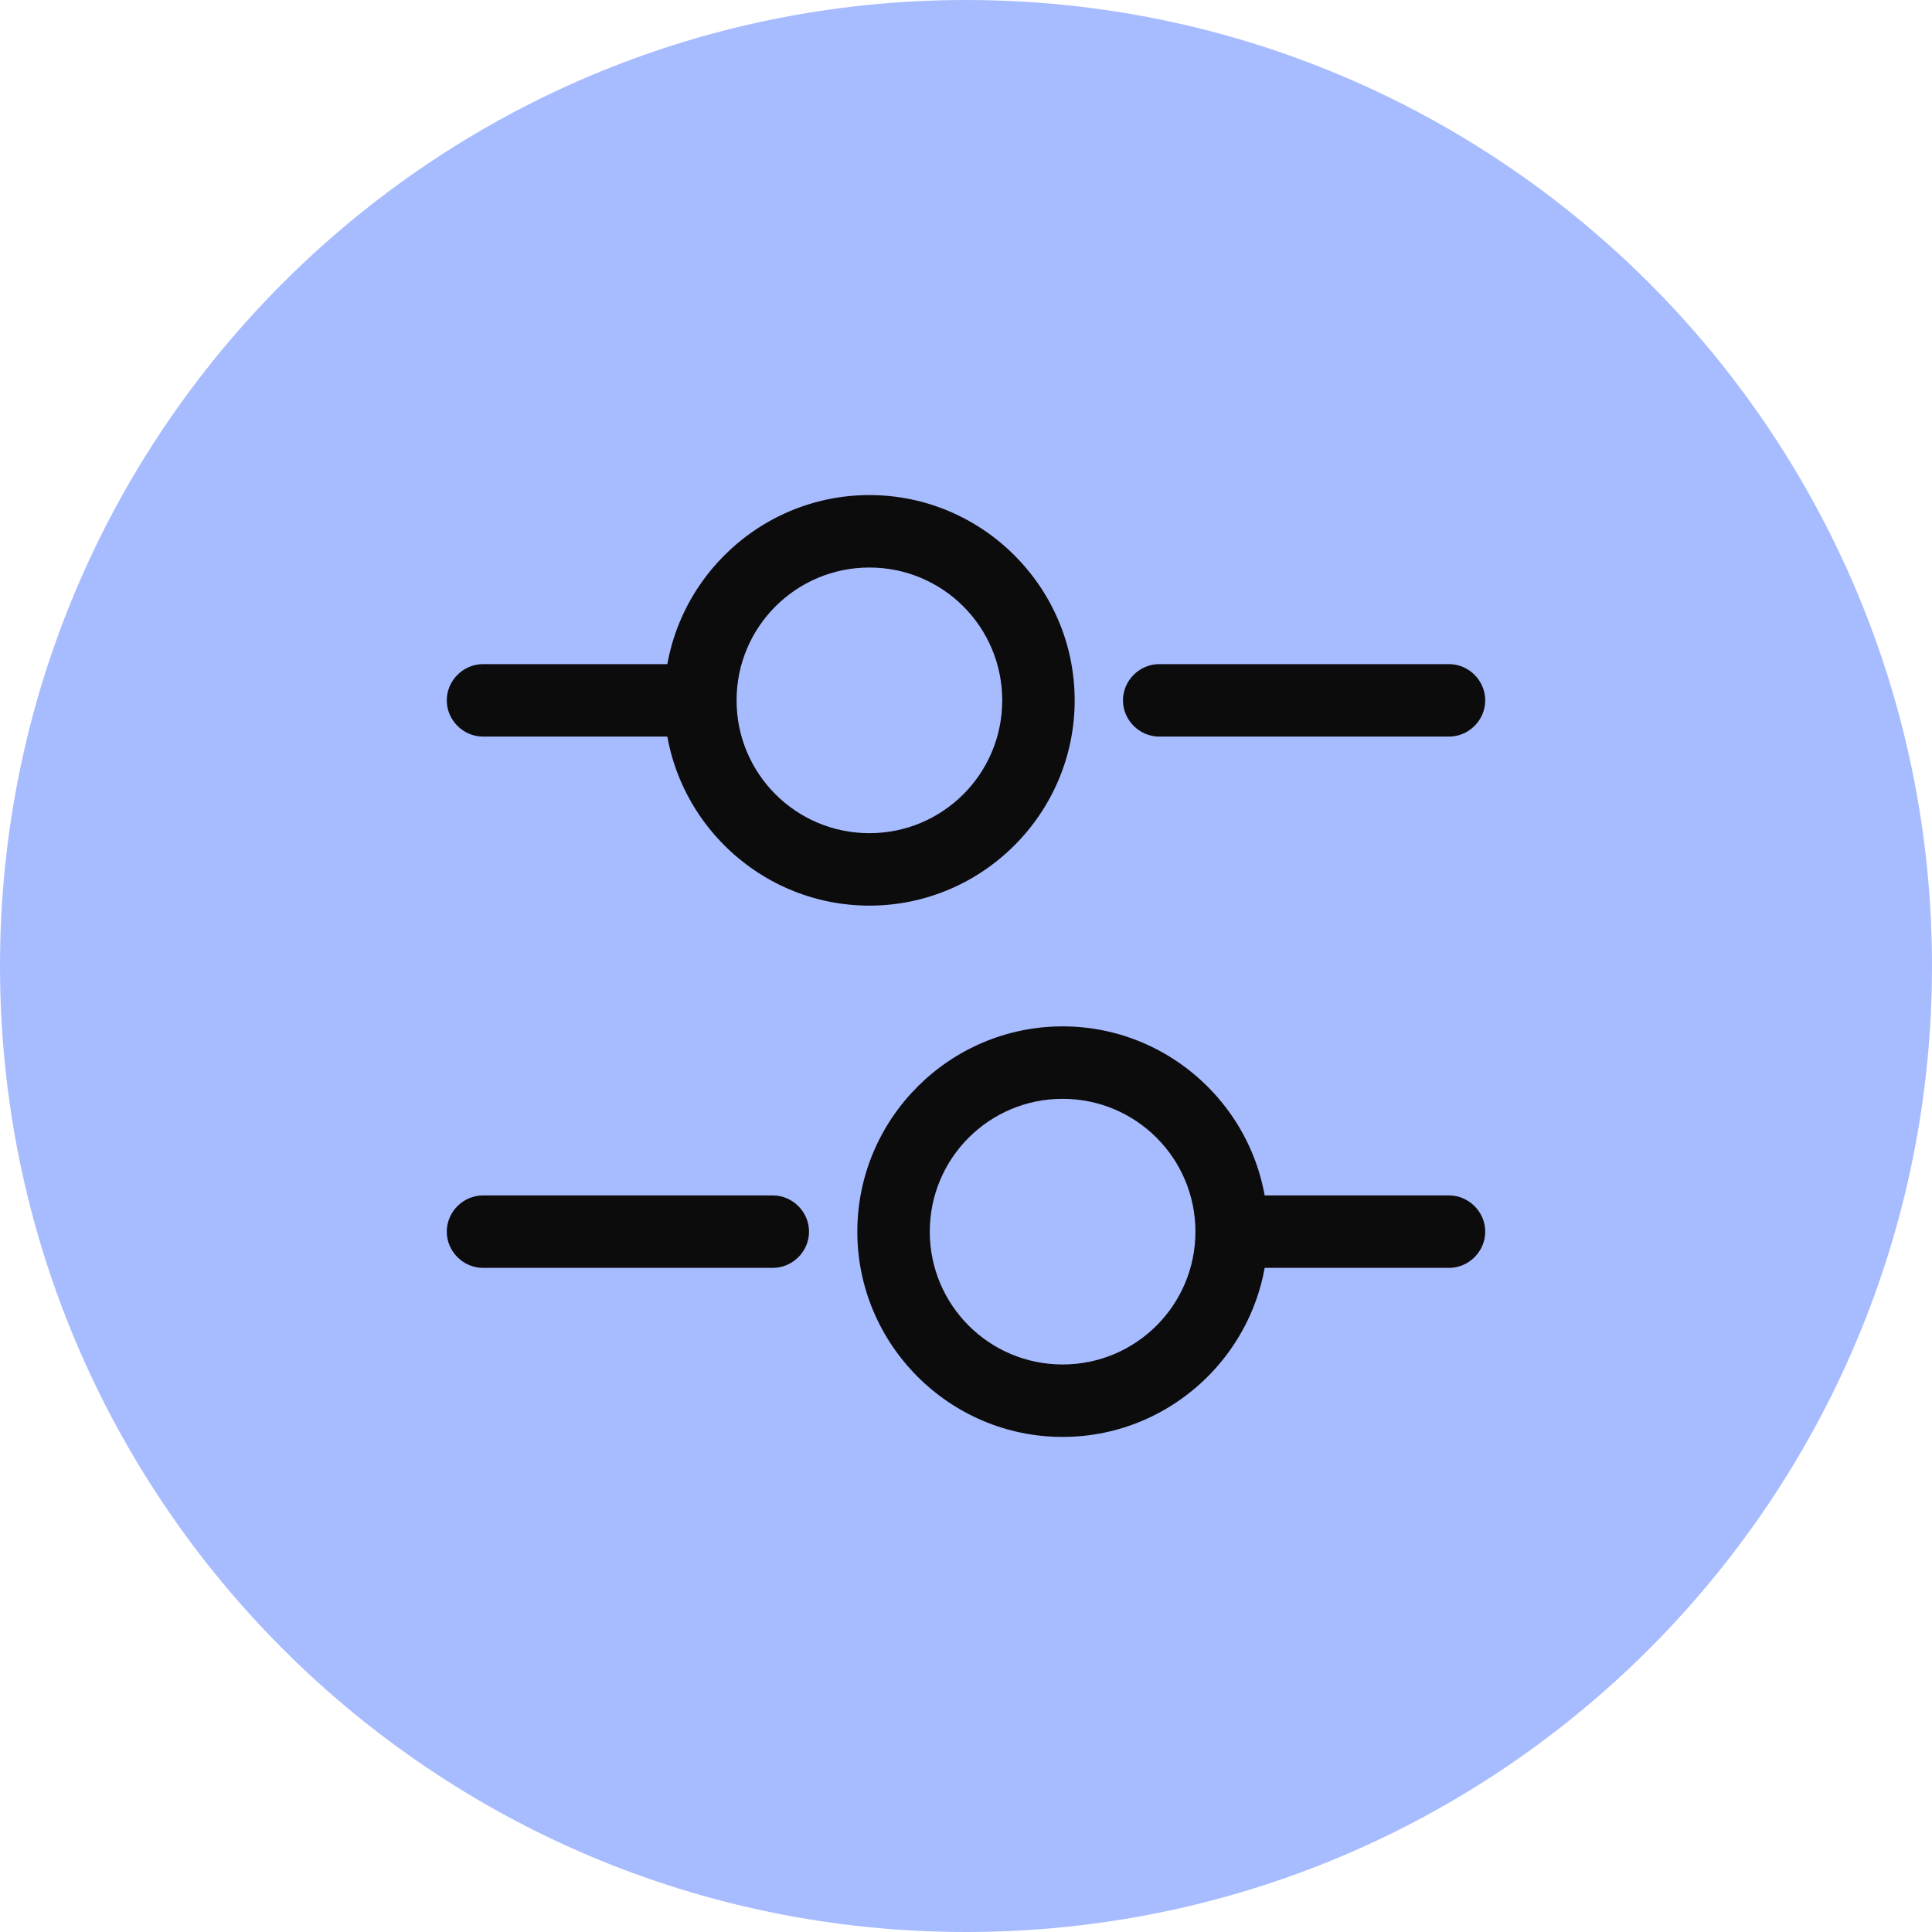
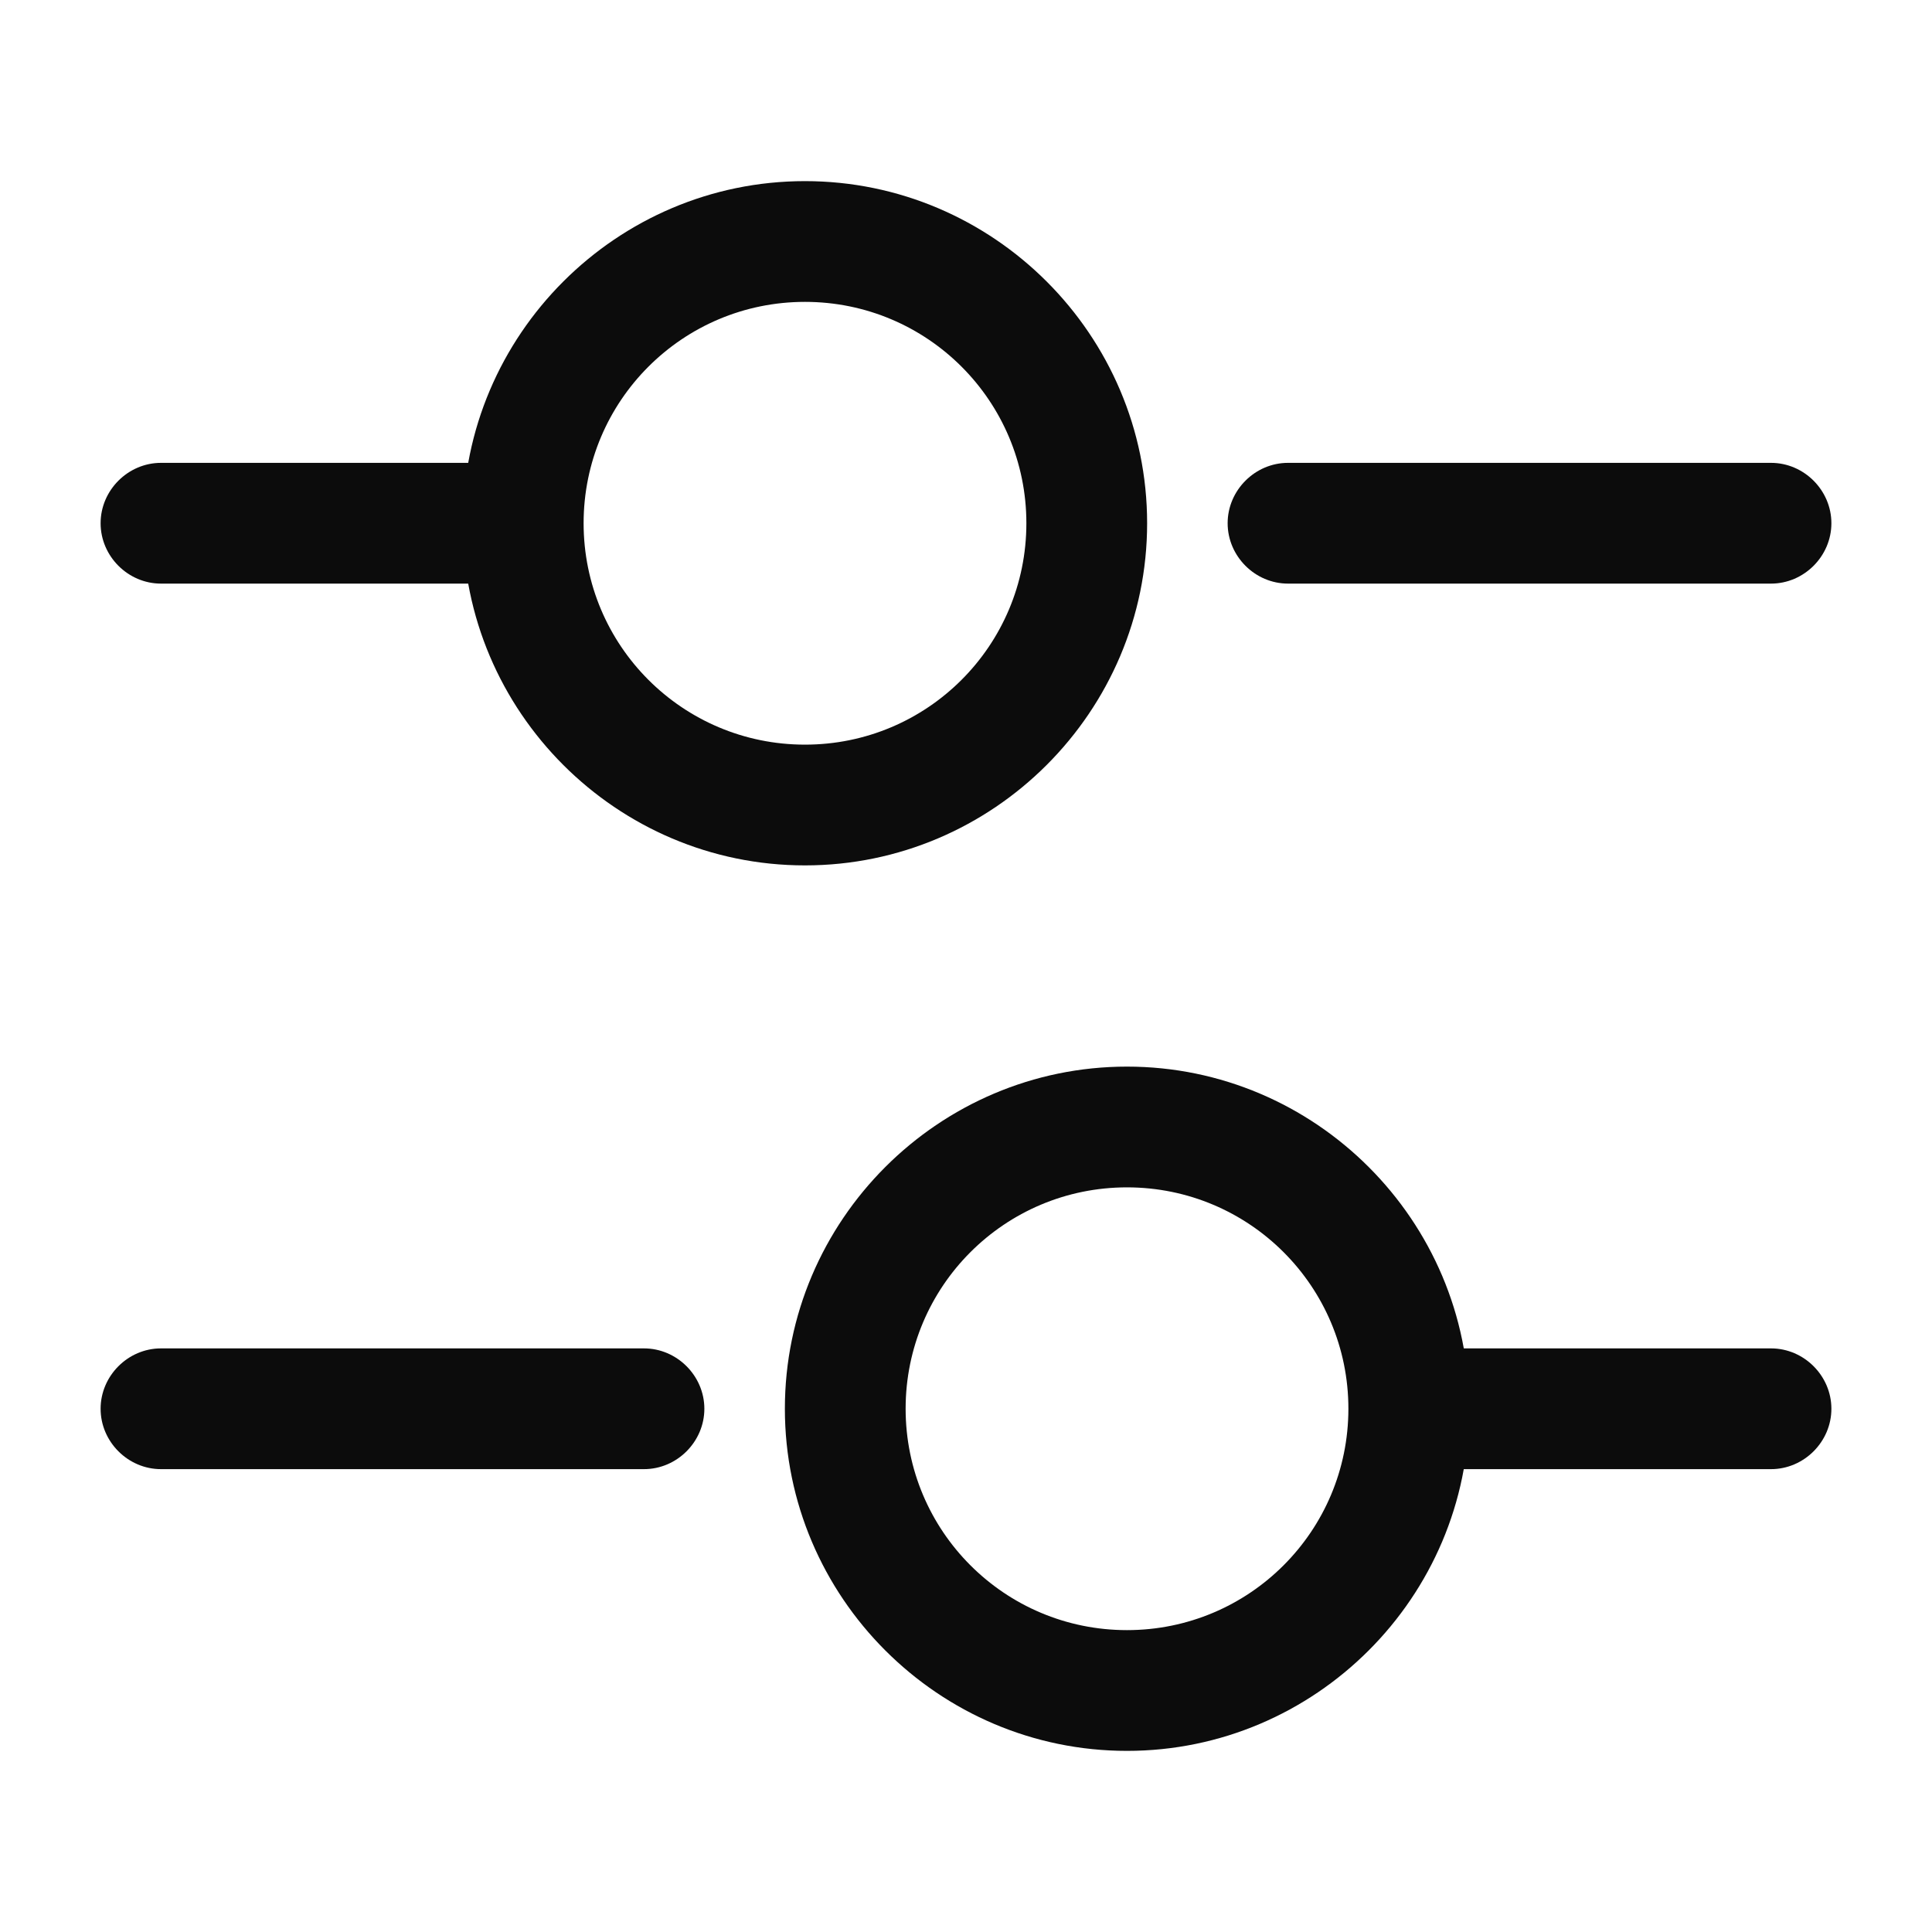
<svg xmlns="http://www.w3.org/2000/svg" width="40" height="40" viewBox="0 0 40 40" fill="none">
-   <rect width="40" height="40" rx="20" fill="#A7BBFF" />
-   <path d="M30 15.25H24C23.59 15.25 23.25 14.91 23.25 14.5C23.25 14.09 23.59 13.75 24 13.75H30C30.41 13.75 30.75 14.09 30.75 14.5C30.75 14.91 30.41 15.25 30 15.25Z" fill="#0C0C0C" />
-   <path d="M14 15.25H10C9.59 15.25 9.25 14.91 9.25 14.5C9.25 14.09 9.59 13.75 10 13.75H14C14.41 13.75 14.75 14.09 14.75 14.5C14.75 14.91 14.41 15.25 14 15.25Z" fill="#0C0C0C" />
-   <path d="M18 18.75C15.66 18.75 13.75 16.84 13.75 14.5C13.75 12.16 15.66 10.25 18 10.25C20.34 10.25 22.25 12.16 22.25 14.5C22.25 16.84 20.34 18.75 18 18.75ZM18 11.75C16.48 11.75 15.25 12.98 15.25 14.5C15.25 16.02 16.48 17.25 18 17.25C19.52 17.25 20.75 16.02 20.75 14.5C20.75 12.98 19.52 11.75 18 11.75Z" fill="#0C0C0C" />
-   <path d="M30 26.25H26C25.59 26.25 25.25 25.91 25.25 25.5C25.25 25.09 25.59 24.75 26 24.75H30C30.41 24.75 30.75 25.09 30.75 25.5C30.75 25.91 30.41 26.25 30 26.25Z" fill="#0C0C0C" />
-   <path d="M16 26.25H10C9.59 26.25 9.25 25.91 9.25 25.5C9.25 25.09 9.59 24.75 10 24.75H16C16.41 24.75 16.75 25.09 16.75 25.5C16.75 25.91 16.41 26.25 16 26.25Z" fill="#0C0C0C" />
-   <path d="M22 29.75C19.66 29.75 17.75 27.84 17.75 25.5C17.75 23.16 19.66 21.25 22 21.25C24.34 21.25 26.25 23.16 26.25 25.5C26.25 27.84 24.34 29.75 22 29.75ZM22 22.75C20.48 22.75 19.25 23.98 19.25 25.5C19.25 27.02 20.48 28.25 22 28.25C23.52 28.25 24.75 27.02 24.75 25.5C24.75 23.98 23.52 22.75 22 22.75Z" fill="#0C0C0C" />
+   <path d="M36.667 12.083H26.667C25.984 12.083 25.417 11.516 25.417 10.833C25.417 10.15 25.984 9.583 26.667 9.583H36.667C37.35 9.583 37.917 10.15 37.917 10.833C37.917 11.516 37.35 12.083 36.667 12.083Z" fill="#0C0C0C" />
+   <path d="M10 12.083H3.333C2.65 12.083 2.083 11.516 2.083 10.833C2.083 10.15 2.65 9.583 3.333 9.583H10C10.683 9.583 11.25 10.15 11.25 10.833C11.25 11.516 10.683 12.083 10 12.083Z" fill="#0C0C0C" />
+   <path d="M16.666 17.917C12.766 17.917 9.583 14.733 9.583 10.833C9.583 6.933 12.766 3.75 16.666 3.75C20.566 3.75 23.75 6.933 23.75 10.833C23.75 14.733 20.566 17.917 16.666 17.917ZM16.666 6.25C14.133 6.25 12.083 8.3 12.083 10.833C12.083 13.367 14.133 15.417 16.666 15.417C19.2 15.417 21.25 13.367 21.25 10.833C21.25 8.3 19.2 6.25 16.666 6.25Z" fill="#0C0C0C" />
+   <path d="M36.667 30.417H30C29.317 30.417 28.75 29.85 28.75 29.167C28.75 28.484 29.317 27.917 30 27.917H36.667C37.35 27.917 37.917 28.484 37.917 29.167C37.917 29.85 37.35 30.417 36.667 30.417Z" fill="#0C0C0C" />
+   <path d="M13.333 30.417H3.333C2.65 30.417 2.083 29.85 2.083 29.167C2.083 28.484 2.65 27.917 3.333 27.917H13.333C14.016 27.917 14.583 28.484 14.583 29.167C14.583 29.85 14.016 30.417 13.333 30.417Z" fill="#0C0C0C" />
+   <path d="M23.333 36.25C19.433 36.25 16.25 33.066 16.25 29.166C16.25 25.266 19.433 22.083 23.333 22.083C27.233 22.083 30.417 25.266 30.417 29.166C30.417 33.066 27.233 36.25 23.333 36.25ZM23.333 24.583C20.8 24.583 18.75 26.633 18.75 29.166C18.75 31.7 20.8 33.75 23.333 33.75C25.867 33.75 27.917 31.7 27.917 29.166C27.917 26.633 25.867 24.583 23.333 24.583Z" fill="#0C0C0C" />
</svg>
